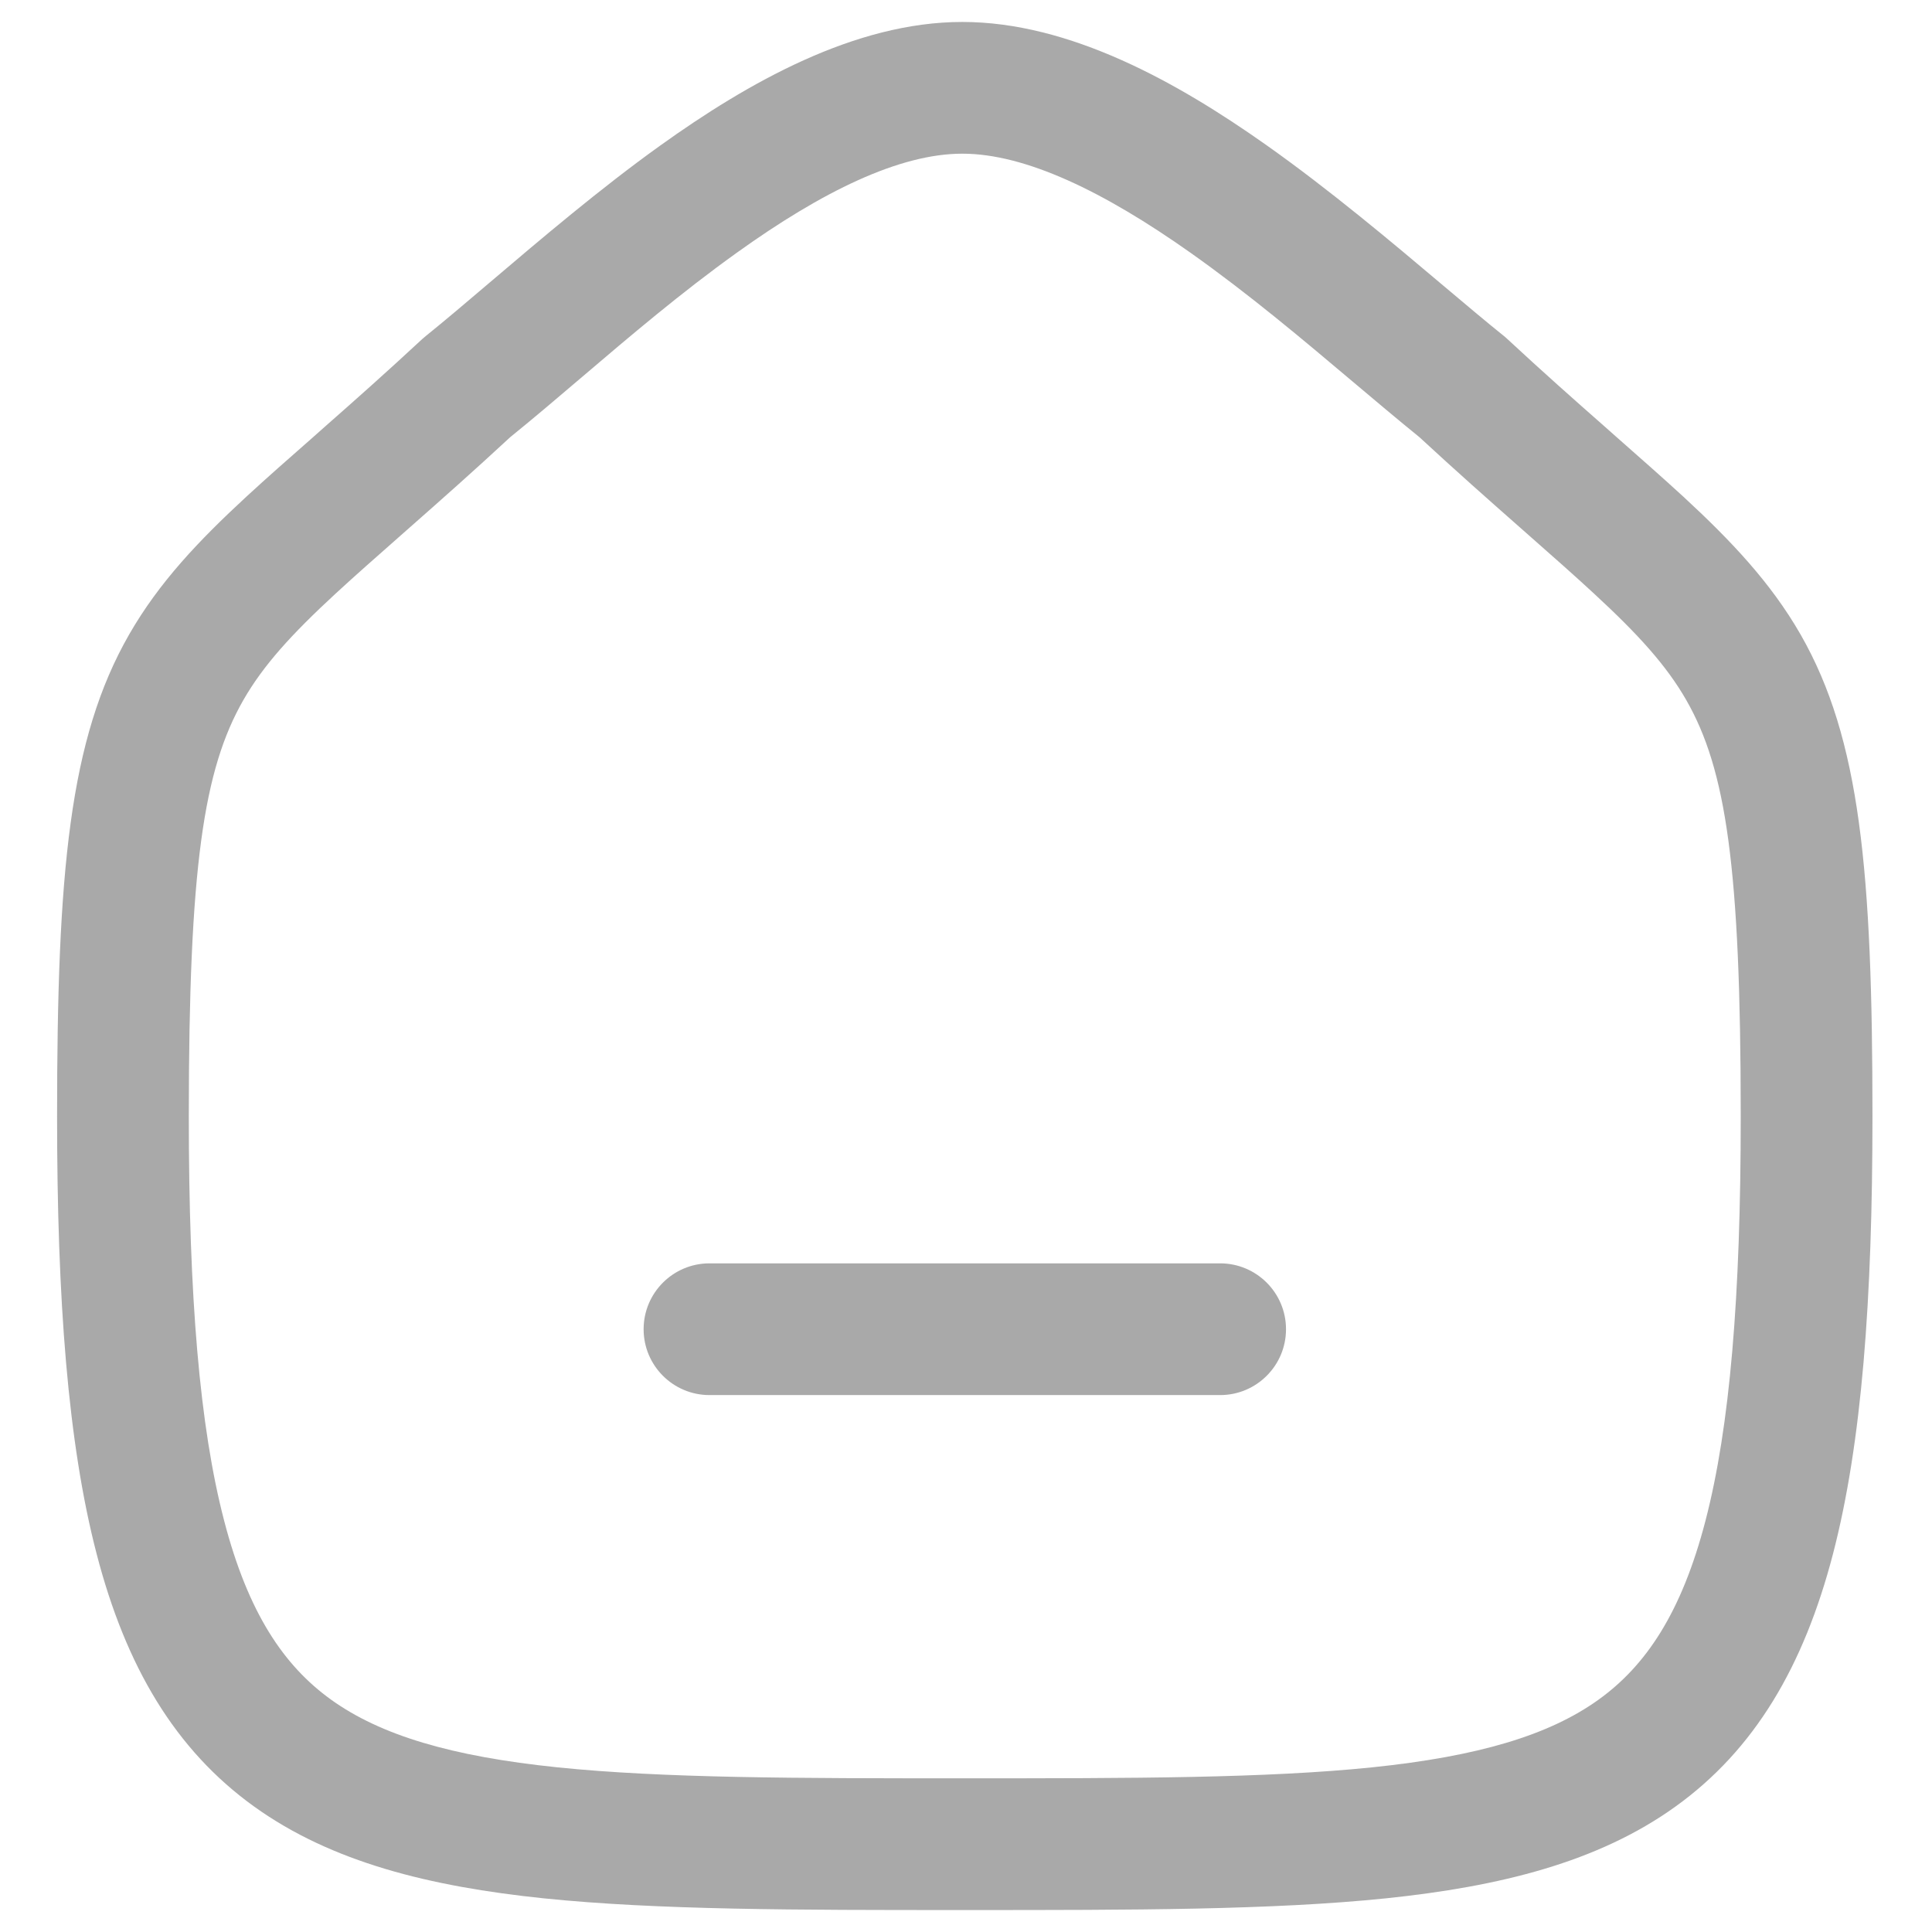
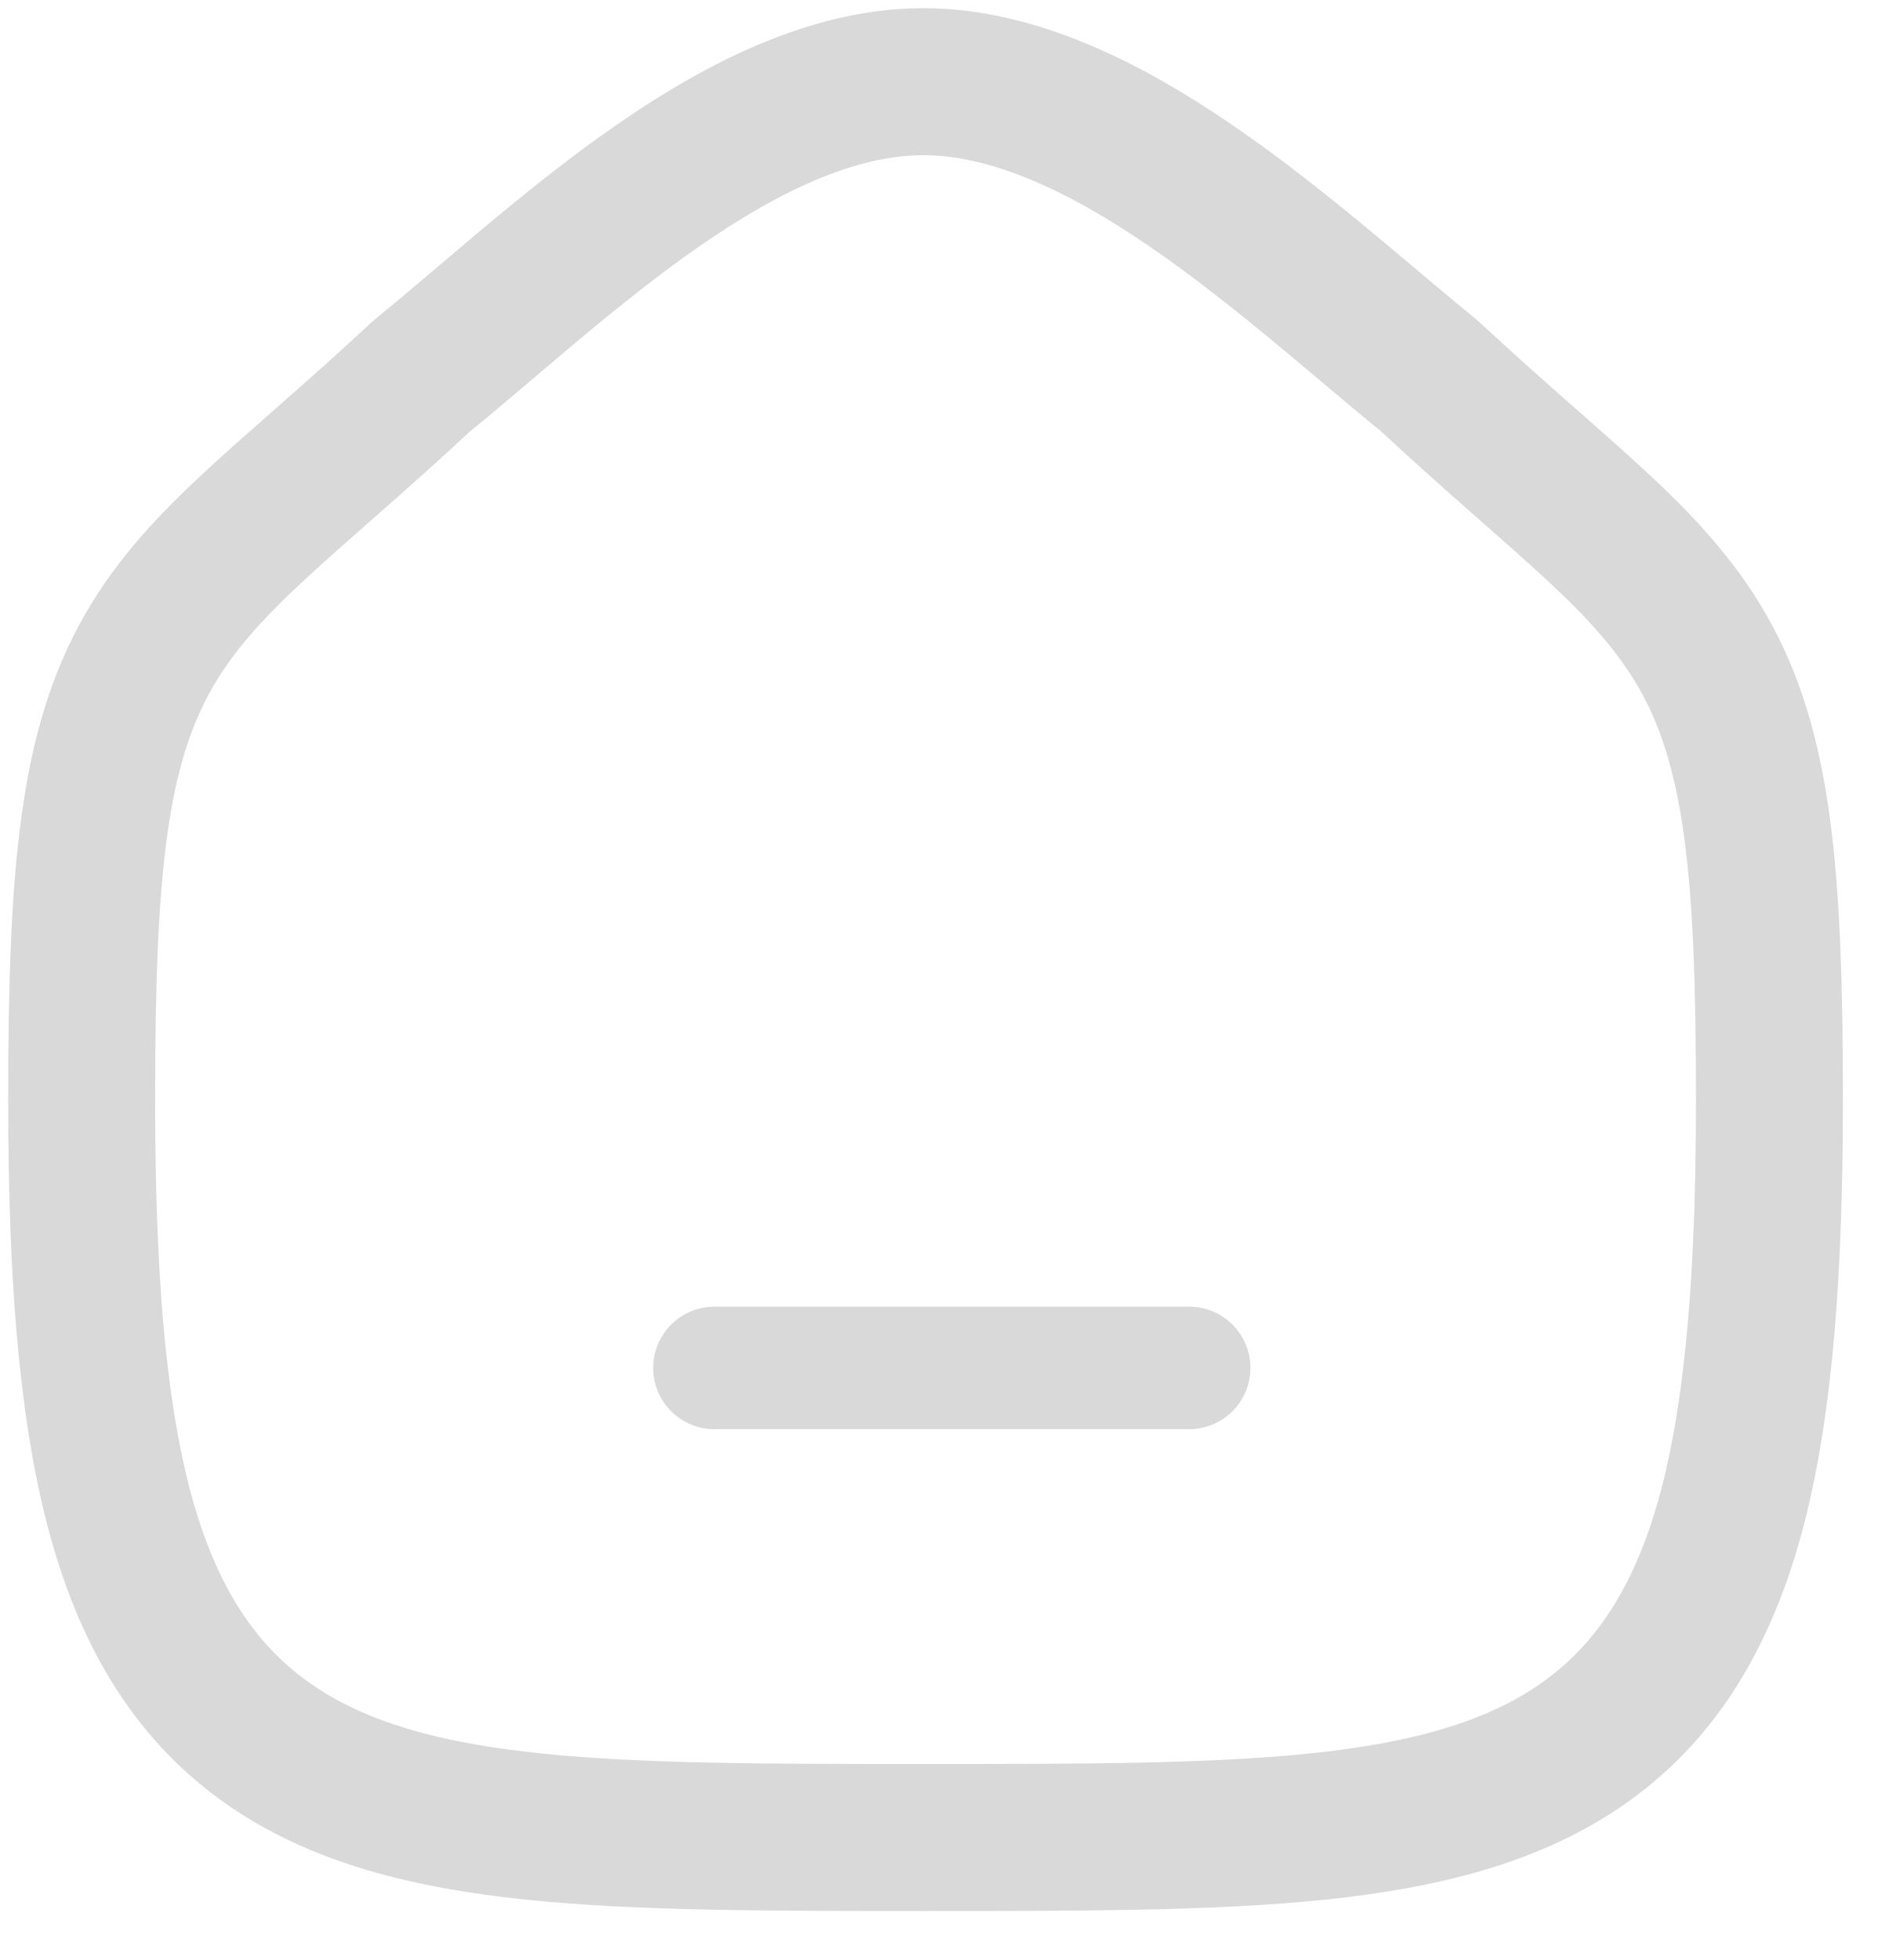
- <svg xmlns="http://www.w3.org/2000/svg" width="22" height="22" viewBox="0 0 22 22" fill="none">
-   <path fill-rule="evenodd" clip-rule="evenodd" d="M4.698 5.978C5.027 5.688 5.398 5.36 5.81 4.978C6.076 4.763 6.348 4.531 6.63 4.291L6.63 4.291C7.175 3.827 7.755 3.333 8.39 2.878C9.361 2.181 10.241 1.75 10.958 1.75C11.678 1.75 12.57 2.181 13.555 2.877C14.218 3.346 14.833 3.864 15.404 4.346C15.666 4.567 15.919 4.78 16.163 4.978C16.576 5.36 16.947 5.688 17.276 5.978L17.412 6.098L17.412 6.098C17.691 6.344 17.934 6.558 18.152 6.76C18.657 7.226 18.976 7.578 19.202 7.972C19.654 8.762 19.822 9.869 19.822 12.713C19.822 14.769 19.699 16.245 19.421 17.315C19.148 18.366 18.741 18.968 18.202 19.355C17.639 19.759 16.835 20 15.625 20.125C14.416 20.249 12.907 20.25 10.986 20.25C9.065 20.25 7.557 20.249 6.348 20.125C5.137 20 4.334 19.759 3.771 19.355C3.232 18.968 2.825 18.366 2.552 17.315C2.273 16.245 2.15 14.769 2.15 12.713C2.15 9.869 2.319 8.762 2.771 7.972C2.997 7.578 3.316 7.226 3.821 6.76C4.04 6.558 4.283 6.344 4.561 6.099L4.698 5.978ZM10.958 0.25C9.733 0.25 8.516 0.942 7.516 1.659C6.835 2.147 6.154 2.726 5.58 3.214C5.309 3.445 5.061 3.655 4.849 3.826C4.835 3.837 4.822 3.848 4.809 3.86C4.403 4.237 4.038 4.561 3.706 4.853L3.572 4.972L3.571 4.973C3.293 5.217 3.036 5.443 2.804 5.657C2.265 6.155 1.811 6.631 1.47 7.226C0.789 8.414 0.65 9.926 0.65 12.713C0.65 14.8 0.772 16.432 1.1 17.693C1.432 18.973 1.992 19.924 2.896 20.573C3.776 21.205 4.892 21.482 6.194 21.617C7.489 21.75 9.073 21.75 10.949 21.75H11.024C12.9 21.75 14.484 21.75 15.779 21.617C17.081 21.482 18.197 21.205 19.077 20.573C19.981 19.924 20.54 18.973 20.873 17.693C21.201 16.432 21.322 14.8 21.322 12.713C21.322 9.926 21.184 8.414 20.504 7.226C20.163 6.632 19.709 6.155 19.17 5.657C18.937 5.443 18.679 5.216 18.401 4.971L18.268 4.853C17.936 4.561 17.57 4.237 17.164 3.86C17.152 3.848 17.138 3.837 17.125 3.826C16.922 3.663 16.69 3.467 16.437 3.254C15.845 2.754 15.136 2.158 14.42 1.652C13.407 0.936 12.181 0.25 10.958 0.25ZM8.079 14.386C7.665 14.386 7.329 14.722 7.329 15.136C7.329 15.55 7.665 15.886 8.079 15.886H13.894C14.308 15.886 14.644 15.55 14.644 15.136C14.644 14.722 14.308 14.386 13.894 14.386H8.079Z" fill="#A9A9A9" />
+ <svg xmlns="http://www.w3.org/2000/svg" width="23" height="24" viewBox="0 0 23 24" fill="none">
+   <path d="M8 16.75C8 16.336 8.336 16 8.75 16H14.565C14.979 16 15.315 16.336 15.315 16.75C15.315 17.164 14.979 17.5 14.565 17.5H8.75C8.336 17.5 8 17.164 8 16.75V16.75Z" fill="#D9D9D9" />
+   <path fill-rule="evenodd" clip-rule="evenodd" d="M7.865 2.409C8.865 1.692 10.082 1 11.308 1C12.53 1 13.757 1.686 14.77 2.402C15.486 2.908 16.194 3.504 16.787 4.004C17.04 4.217 17.272 4.413 17.474 4.576C17.488 4.587 17.501 4.598 17.514 4.61C17.92 4.987 18.285 5.311 18.617 5.603C18.662 5.643 18.707 5.682 18.751 5.721C19.029 5.966 19.287 6.193 19.519 6.407C20.058 6.905 20.512 7.382 20.853 7.976C21.534 9.164 21.672 10.676 21.672 13.463C21.672 15.55 21.55 17.182 21.223 18.443C20.89 19.723 20.331 20.674 19.427 21.323C18.546 21.955 17.43 22.232 16.128 22.367C14.834 22.5 13.249 22.5 11.373 22.5H11.299C9.423 22.5 7.838 22.5 6.544 22.367C5.242 22.232 4.126 21.955 3.246 21.323C2.342 20.674 1.782 19.723 1.449 18.443C1.122 17.182 1 15.55 1 13.463C1 10.676 1.139 9.164 1.819 7.976C2.16 7.381 2.614 6.905 3.154 6.407C3.386 6.193 3.644 5.966 3.921 5.722C3.966 5.683 4.01 5.643 4.056 5.603C4.388 5.311 4.753 4.987 5.159 4.61C5.172 4.598 5.185 4.587 5.199 4.576C5.411 4.405 5.658 4.195 5.93 3.964C6.504 3.476 7.185 2.897 7.865 2.409V2.409Z" stroke="#D9D9D9" stroke-width="1.8" stroke-linejoin="round" />
</svg>
